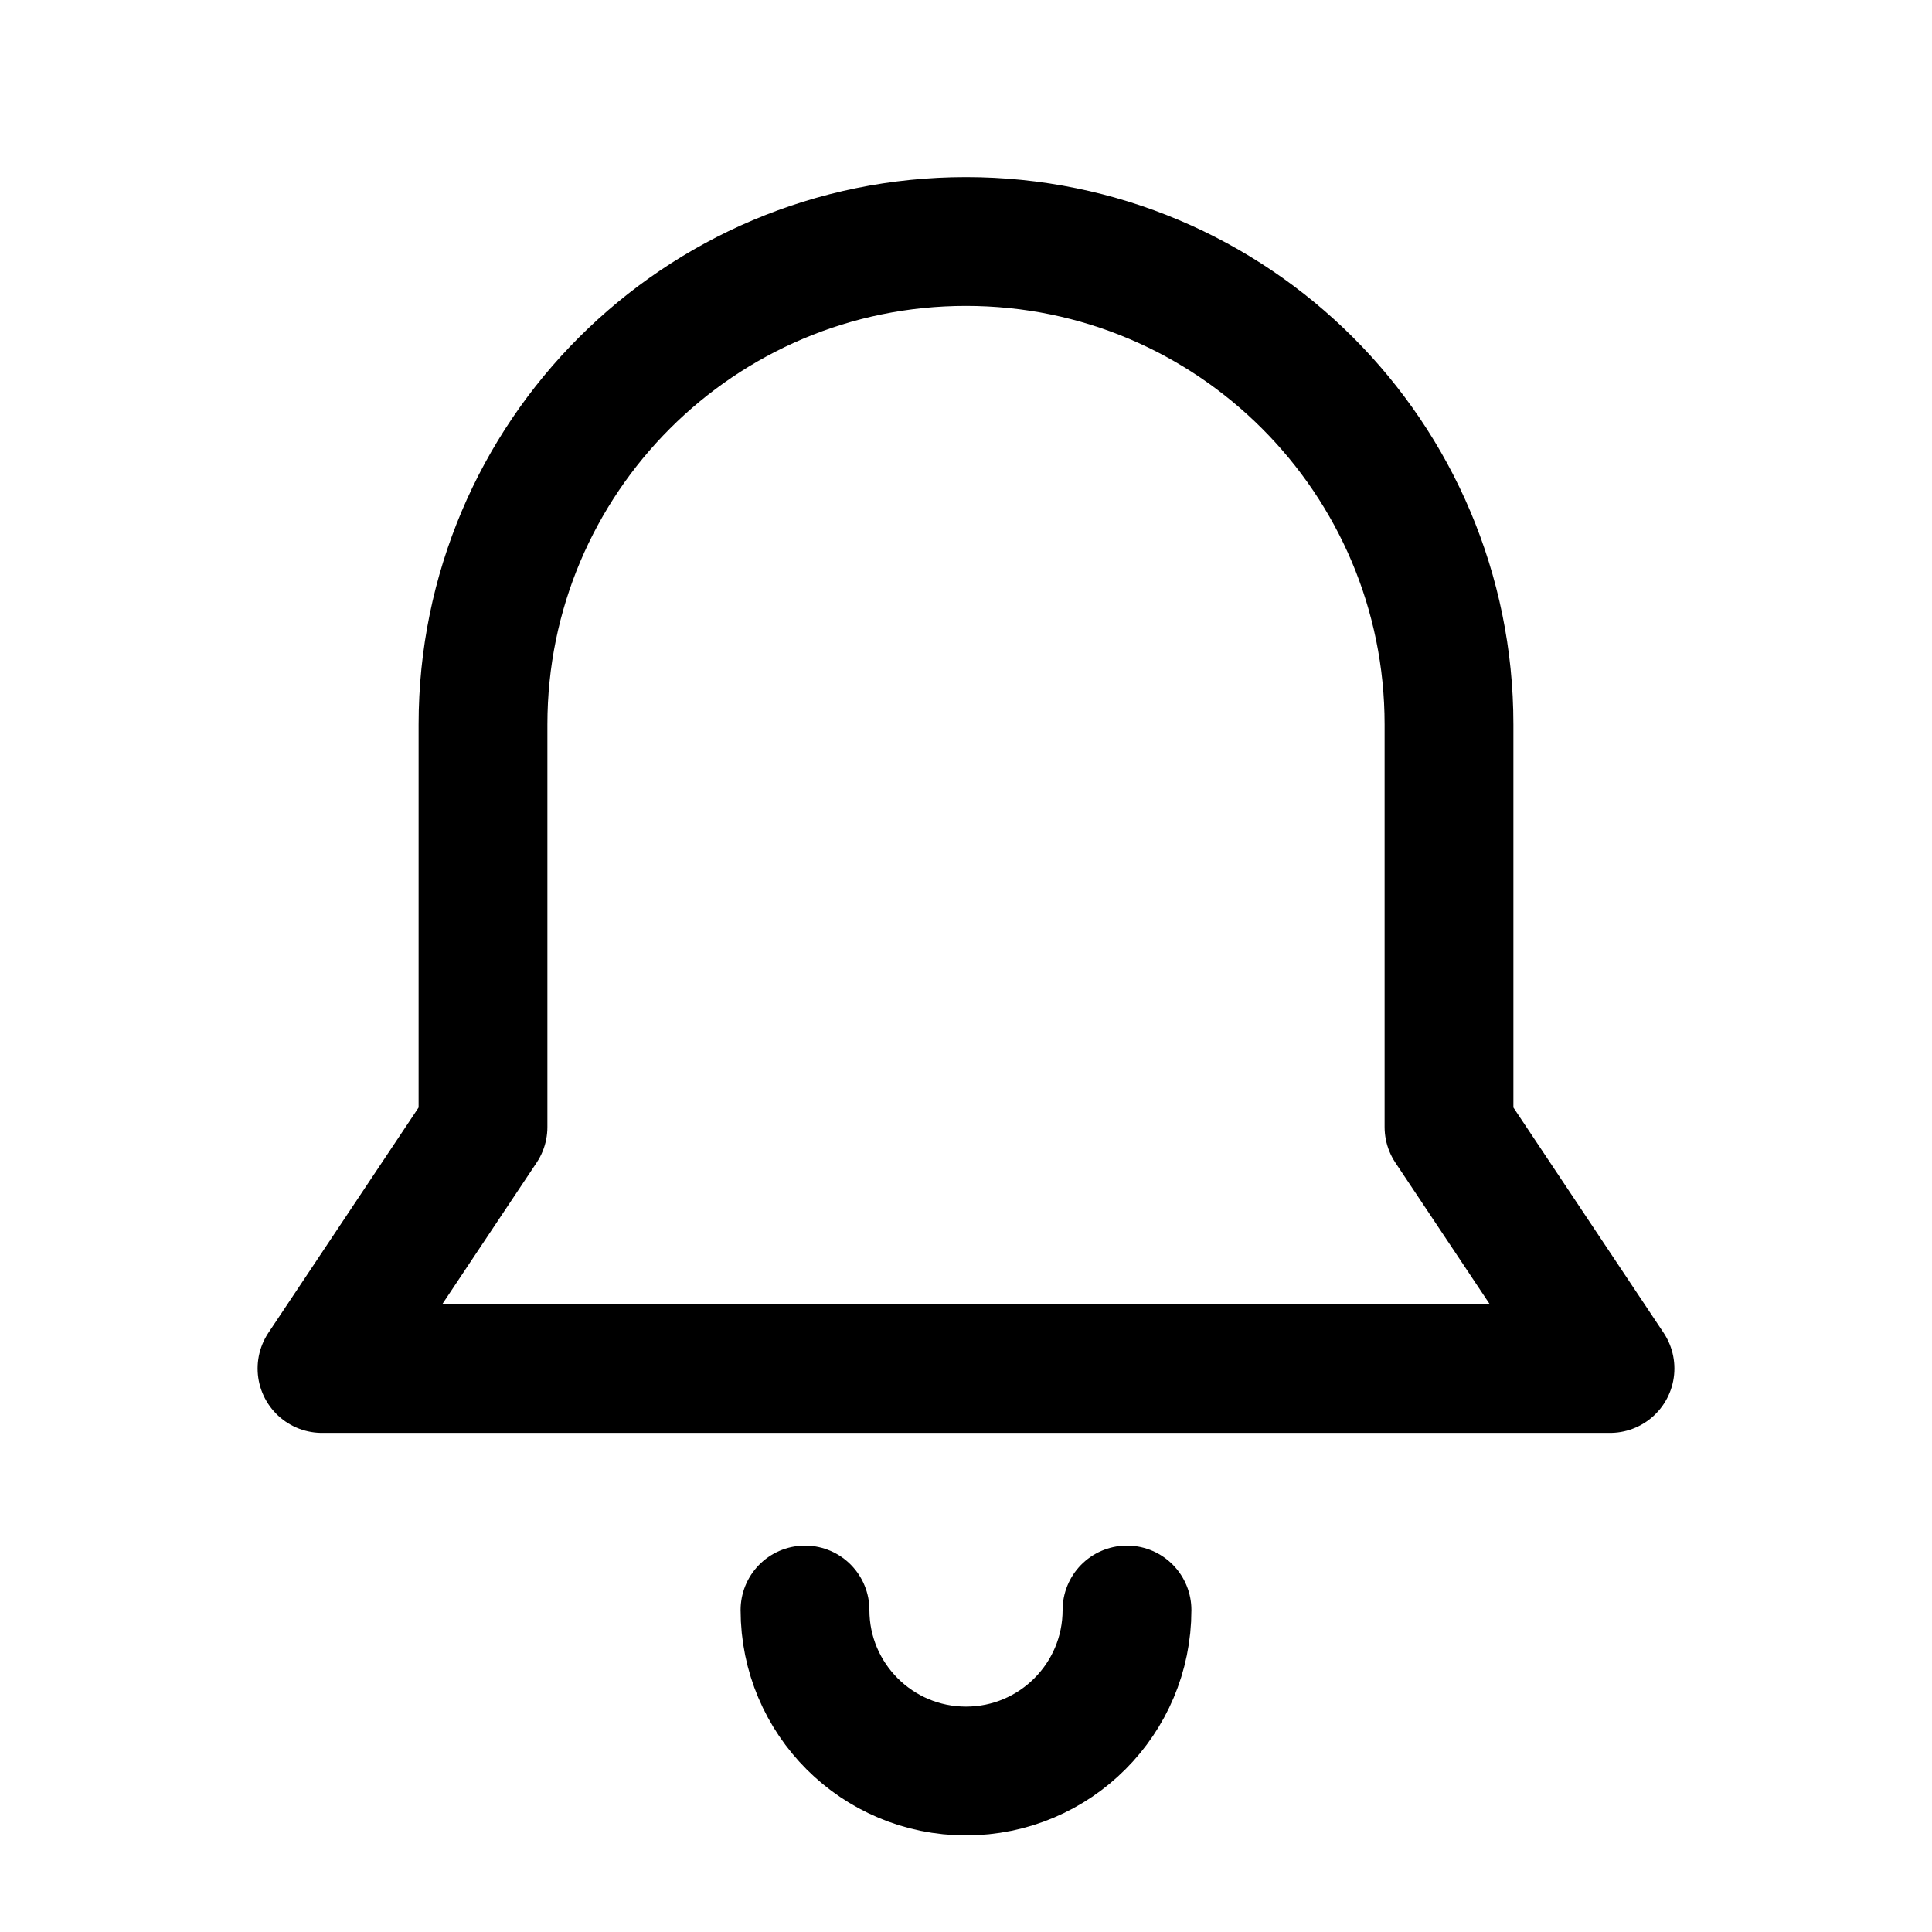
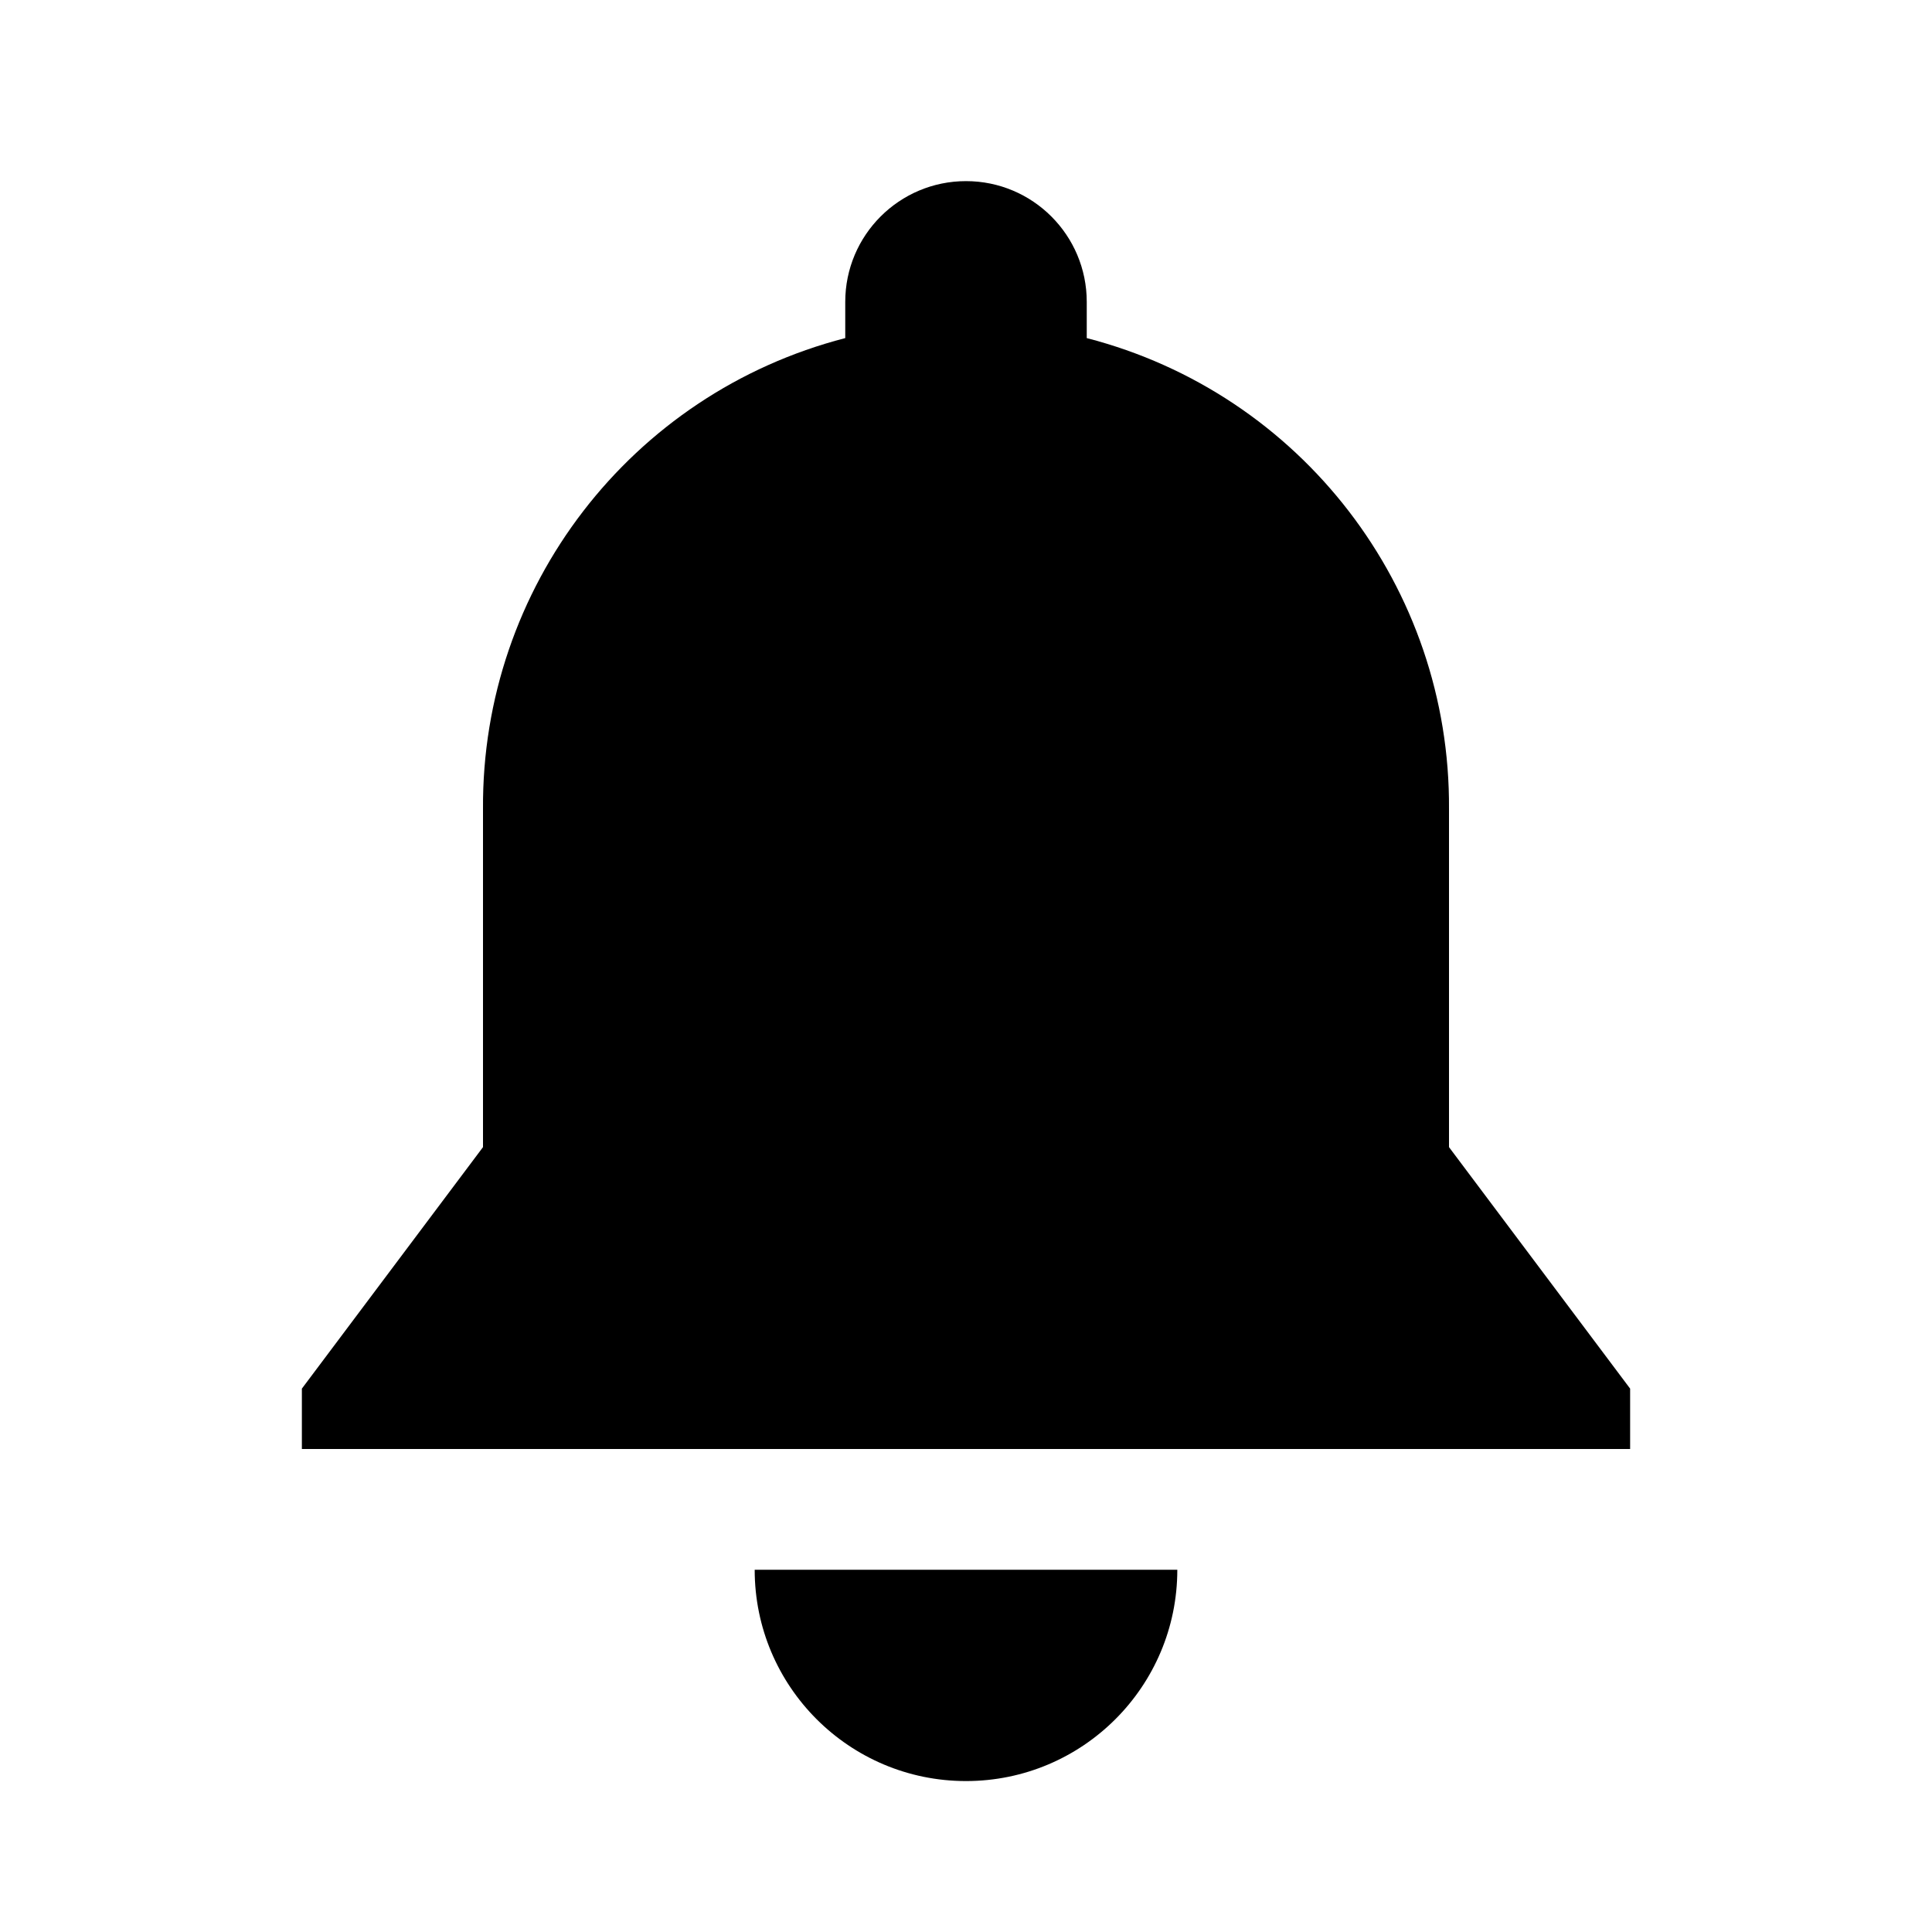
- <svg xmlns="http://www.w3.org/2000/svg" viewBox="0 0 24 24" fill="none" stroke="#000" stroke-width="1.6" stroke-linecap="round" stroke-linejoin="round">
-   <path d="M12 3a6 6 0 0 0-6 6v5l-2 3h16l-2-3V9a6 6 0 0 0-6-6Z" />
-   <path d="M10 20a2 2 0 0 0 4 0" />
+ <svg xmlns="http://www.w3.org/2000/svg" viewBox="0 0 32 32">
+   <path fill="#000" fill-rule="evenodd" d="M16 3a2 2 0 0 0-2 2v.6A8 8 0 0 0 8 13.4V19l-3 4v1h22v-1l-3-4v-5.6a8 8 0 0 0-6-7.8V5a2 2 0 0 0-2-2ZM12.5 26a3.5 3.5 0 0 0 7 0Z" />
</svg>
